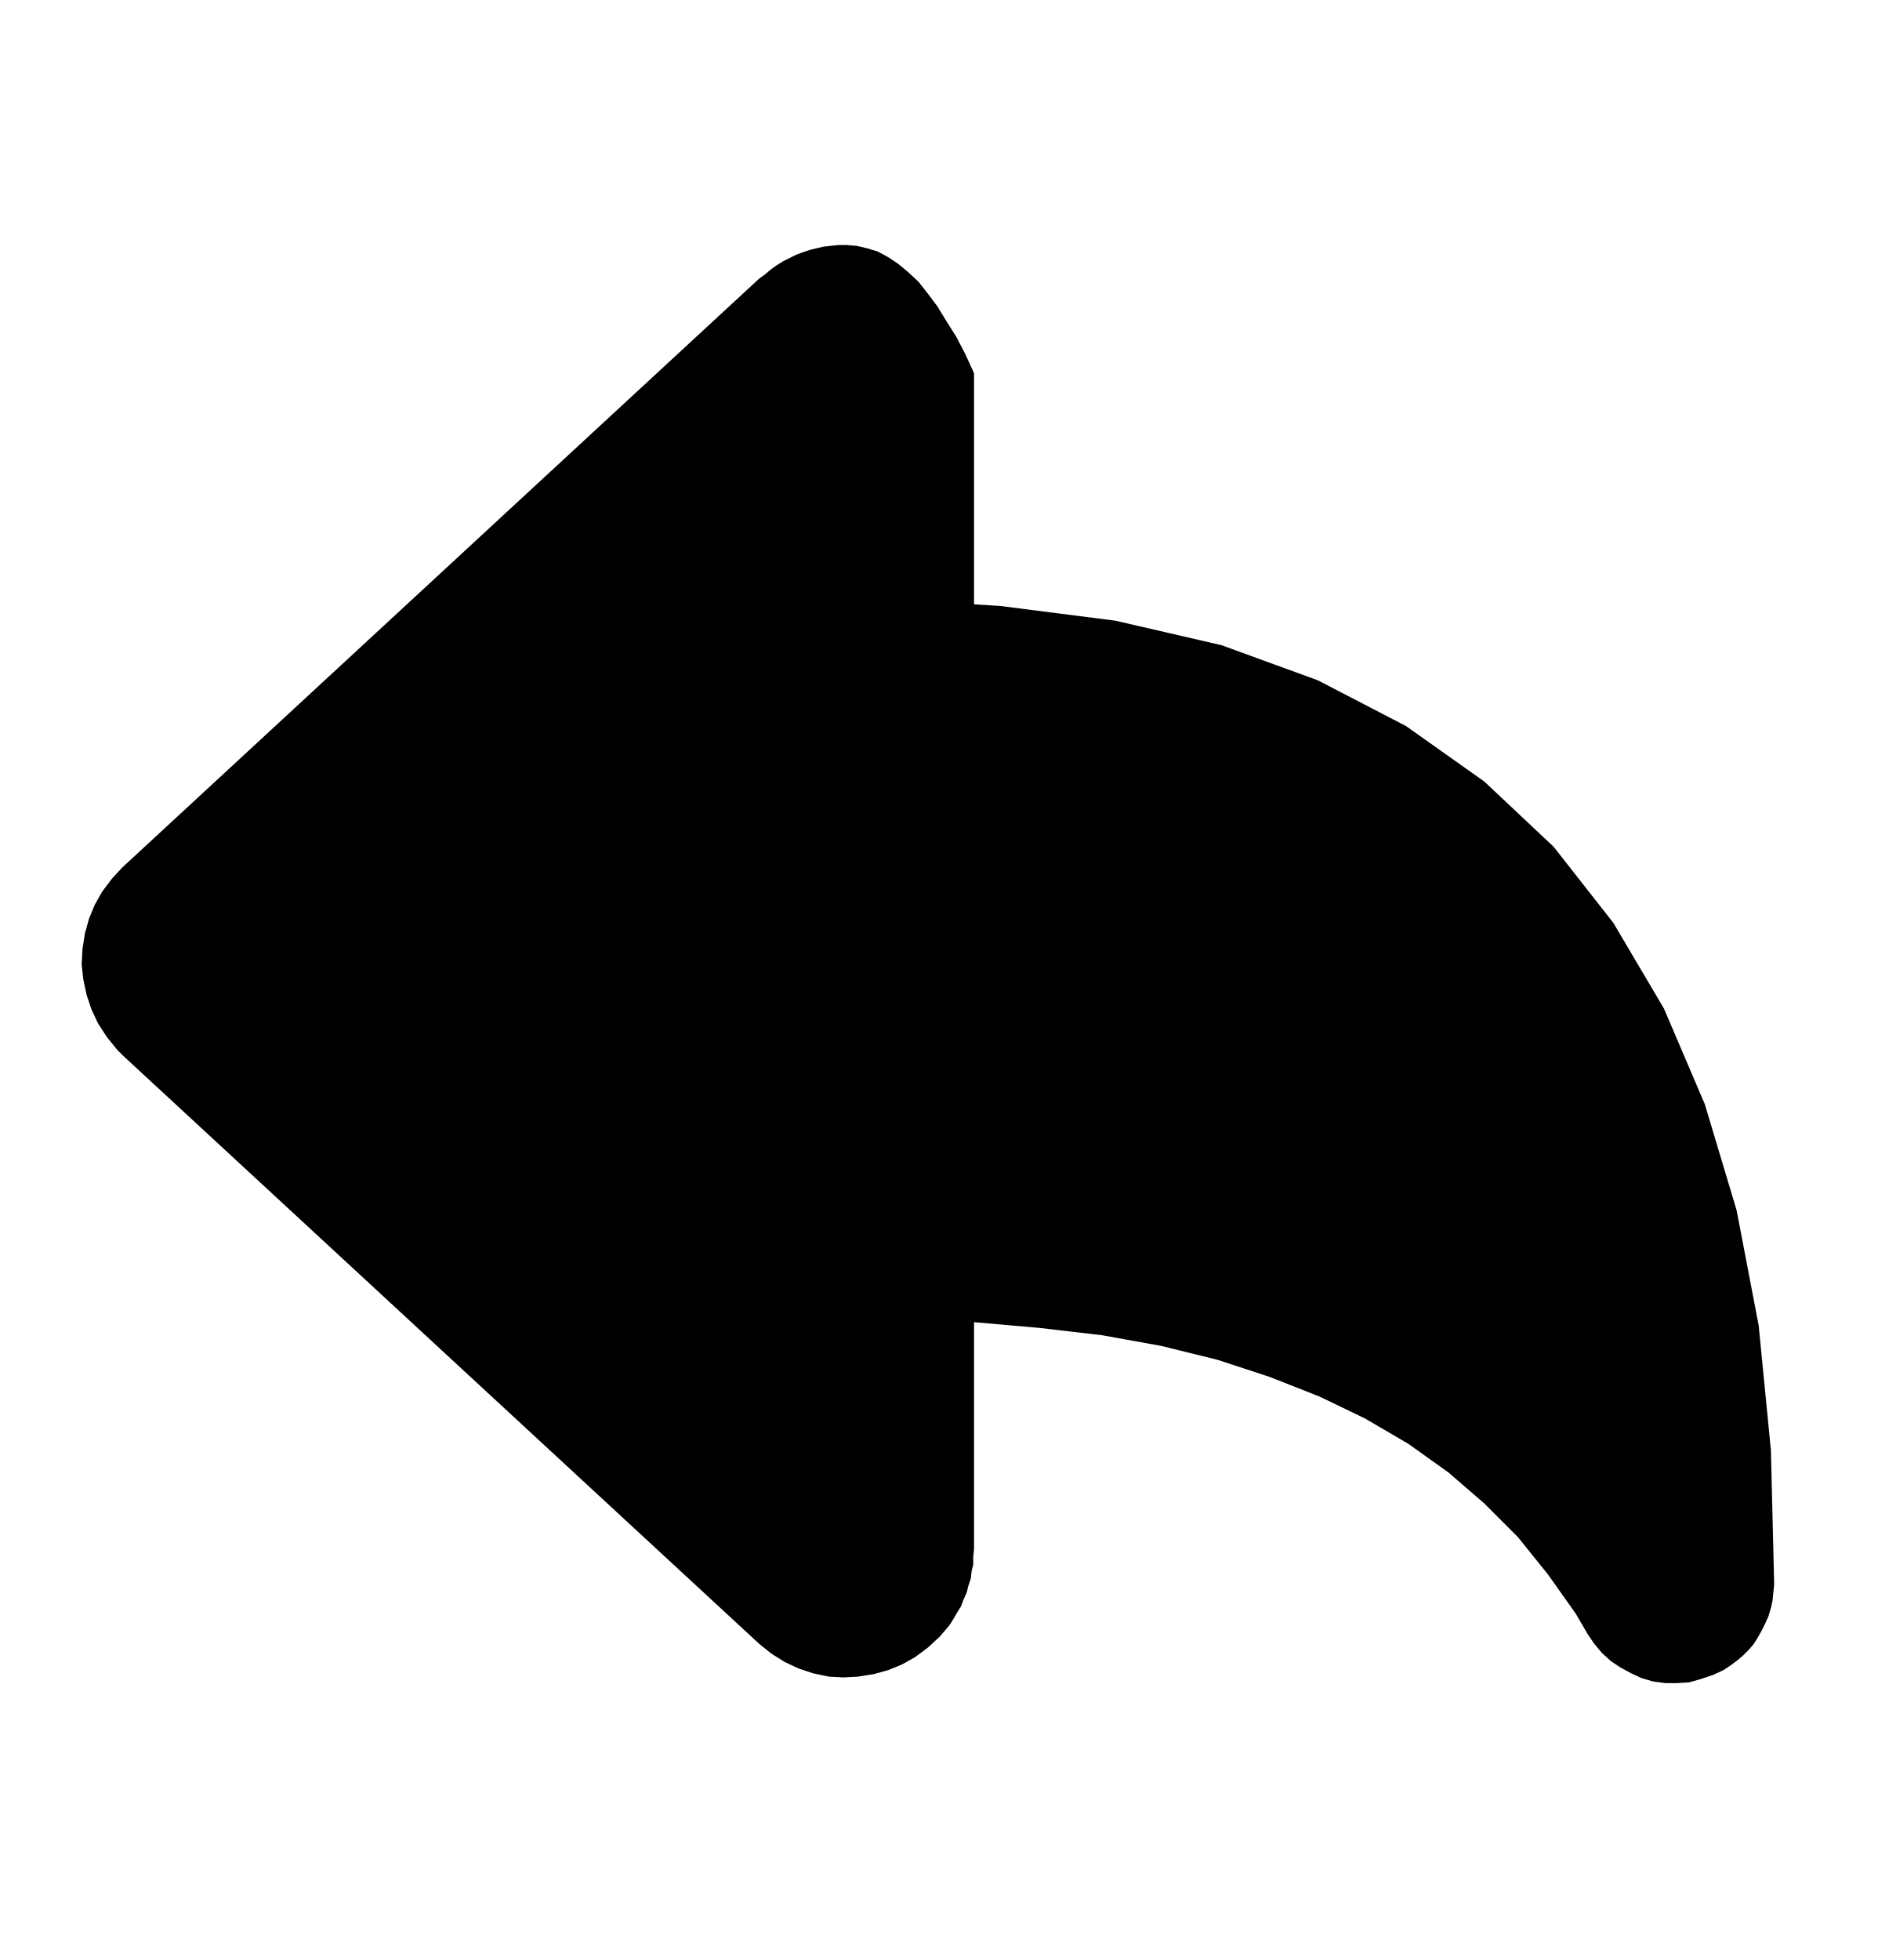
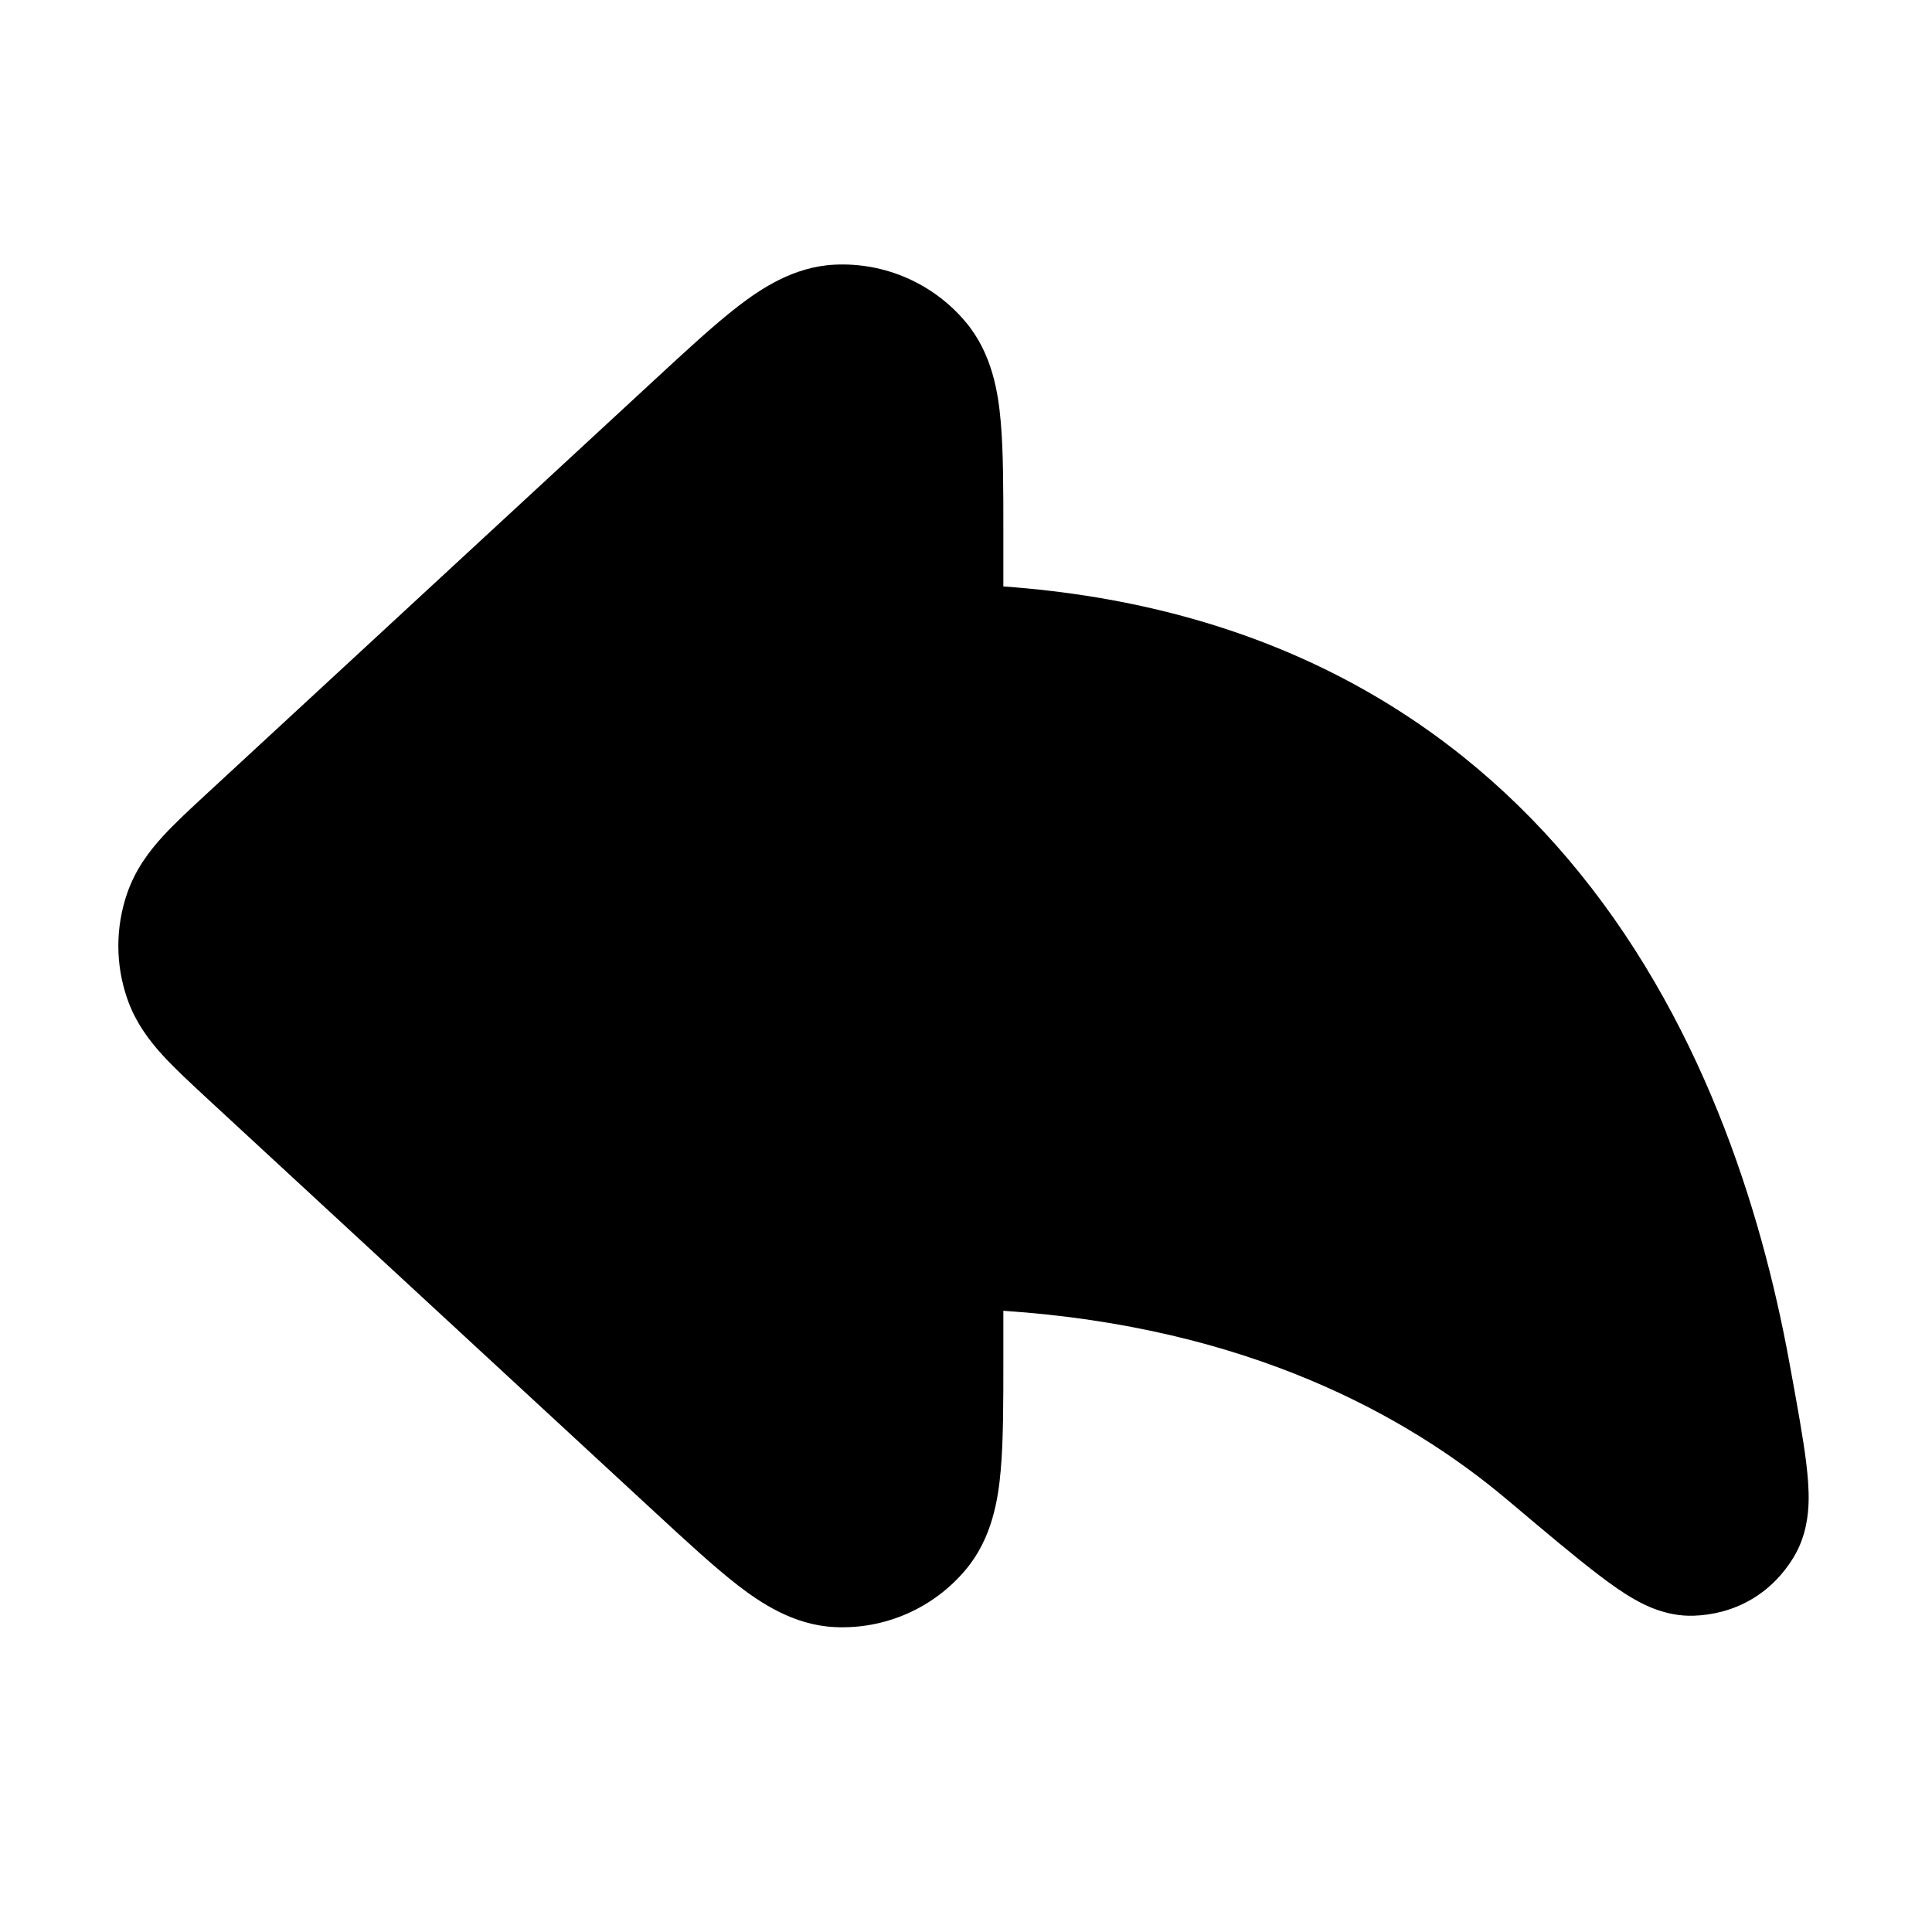
- <svg xmlns="http://www.w3.org/2000/svg" width="23" height="24" viewBox="0 0 23 24" fill="none">
-   <path d="M10.18 3.01L10.09 3.02L10 3.04L9.92 3.06L9.83 3.09L9.75 3.12L9.67 3.16L9.59 3.2L9.51 3.25L9.44 3.3L9.37 3.36L9.3 3.41L1.5 10.62L1.37 10.76L1.25 10.92L1.16 11.08L1.09 11.25L1.04 11.43L1.01 11.62L1 11.81L1.02 11.99L1.06 12.18L1.12 12.36L1.2 12.53L1.31 12.7L1.44 12.86L1.5 12.92L9.3 20.13L9.45 20.25L9.61 20.35L9.78 20.43L9.96 20.49L10.15 20.53L10.33 20.54L10.51 20.53L10.7 20.5L10.88 20.45L11.05 20.38L11.21 20.29L11.37 20.17L11.51 20.04L11.57 19.97L11.63 19.9L11.68 19.82L11.72 19.75L11.77 19.67L11.8 19.59L11.84 19.5L11.86 19.42L11.89 19.33L11.9 19.24L11.92 19.16V19.07L11.93 18.97V16.19L12.73 16.26L13.5 16.35L14.22 16.48L14.91 16.65L15.55 16.86L16.16 17.1L16.72 17.37L17.25 17.68L17.74 18.03L18.18 18.41L18.59 18.82L18.96 19.28L19.3 19.76L19.44 20L19.52 20.12L19.62 20.24L19.73 20.34L19.85 20.42L19.98 20.49L20.11 20.55L20.25 20.59L20.4 20.61H20.54L20.69 20.6L20.83 20.56L20.98 20.51L21.11 20.45L21.2 20.39L21.28 20.33L21.35 20.27L21.42 20.2L21.48 20.13L21.53 20.05L21.58 19.96L21.62 19.88L21.66 19.79L21.69 19.69L21.71 19.6L21.72 19.5L21.73 19.4L21.69 17.76L21.54 16.23L21.27 14.82L20.88 13.52L20.38 12.35L19.76 11.3L19.03 10.37L18.18 9.57L17.22 8.89L16.14 8.33L14.96 7.9L13.66 7.6L12.25 7.42L11.93 7.4V4.57L11.82 4.33L11.71 4.12L11.59 3.93L11.48 3.75L11.36 3.59L11.25 3.45L11.12 3.33L11 3.23L10.88 3.15L10.75 3.08L10.62 3.04L10.49 3.01L10.36 3H10.27L10.18 3.01Z" fill="black" />
+ <svg xmlns="http://www.w3.org/2000/svg" width="24" height="24" viewBox="0 0 24 24" fill="none">
+   <path fill-rule="evenodd" clip-rule="evenodd" d="M12 4.005C11.598 3.522 10.991 3.256 10.363 3.288C9.855 3.314 9.448 3.59 9.168 3.805C8.875 4.031 8.529 4.351 8.133 4.717L2.565 9.863C2.365 10.048 2.172 10.226 2.023 10.389C1.86 10.567 1.682 10.797 1.578 11.102C1.434 11.522 1.434 11.978 1.578 12.398C1.682 12.703 1.86 12.933 2.023 13.111C2.172 13.274 2.365 13.452 2.564 13.637L8.133 18.783C8.529 19.149 8.875 19.468 9.168 19.695C9.448 19.91 9.855 20.186 10.363 20.212C10.991 20.244 11.598 19.978 12 19.495C12.326 19.105 12.4 18.619 12.431 18.267C12.464 17.898 12.464 17.427 12.464 16.888L12.464 16.283C15.484 16.483 17.473 17.576 18.724 18.631L18.748 18.651C19.207 19.038 19.582 19.354 19.867 19.57C20.011 19.68 20.162 19.788 20.31 19.871C20.417 19.931 20.694 20.083 21.041 20.071C21.266 20.063 21.513 20.009 21.75 19.872C21.987 19.735 22.156 19.547 22.275 19.355C22.443 19.083 22.462 18.801 22.467 18.663C22.472 18.498 22.456 18.326 22.437 18.167C22.398 17.855 22.323 17.44 22.232 16.946L22.226 16.913C21.878 15.015 21.126 12.61 19.474 10.665C17.941 8.861 15.688 7.515 12.464 7.285L12.464 6.612C12.464 6.073 12.464 5.602 12.431 5.233C12.4 4.881 12.326 4.395 12 4.005ZM10.434 5.356C10.436 5.373 10.438 5.391 10.439 5.411C10.463 5.68 10.464 6.06 10.464 6.657V8.25C10.464 8.802 10.912 9.25 11.464 9.25C14.652 9.25 16.65 10.43 17.949 11.959C19.282 13.529 19.943 15.546 20.259 17.273C20.261 17.287 20.264 17.301 20.266 17.315C20.187 17.248 20.102 17.177 20.013 17.102C18.29 15.649 15.552 14.25 11.464 14.25C11.199 14.25 10.945 14.355 10.757 14.543C10.57 14.73 10.464 14.985 10.464 15.25V16.843C10.464 17.441 10.463 17.82 10.439 18.088C10.438 18.109 10.436 18.127 10.434 18.144C10.42 18.134 10.405 18.123 10.389 18.11C10.176 17.946 9.896 17.689 9.457 17.283L3.947 12.191C3.713 11.975 3.584 11.855 3.499 11.761C3.495 11.757 3.492 11.754 3.489 11.75C3.492 11.746 3.495 11.743 3.499 11.739C3.584 11.645 3.713 11.525 3.947 11.309L9.457 6.217C9.896 5.811 10.176 5.554 10.389 5.389C10.405 5.377 10.42 5.366 10.434 5.356ZM21.296 18.131C21.296 18.131 21.296 18.131 21.295 18.13ZM20.468 18.596C20.466 18.61 20.467 18.612 20.468 18.602C20.468 18.6 20.468 18.599 20.468 18.596Z" fill="black" />
+   <path fill-rule="evenodd" clip-rule="evenodd" d="M11.464 8.25V6.657C11.464 5.502 11.464 4.924 11.232 4.645C11.031 4.404 10.728 4.271 10.413 4.287C10.052 4.306 9.627 4.698 8.778 5.482L3.268 10.575C2.826 10.983 2.606 11.187 2.524 11.426C2.452 11.636 2.452 11.864 2.524 12.074C2.606 12.313 2.826 12.517 3.268 12.925L8.778 18.018C9.627 18.802 10.052 19.194 10.413 19.213C10.728 19.229 11.031 19.096 11.232 18.855C11.464 18.576 11.464 17.998 11.464 16.843V15.25C15.302 15.25 17.814 16.557 19.369 17.866C20.328 18.674 20.807 19.078 21.005 19.071C21.193 19.065 21.326 18.988 21.425 18.828C21.529 18.659 21.433 18.137 21.242 17.093C20.579 13.468 18.416 8.25 11.464 8.25Z" fill="black" />
</svg>
